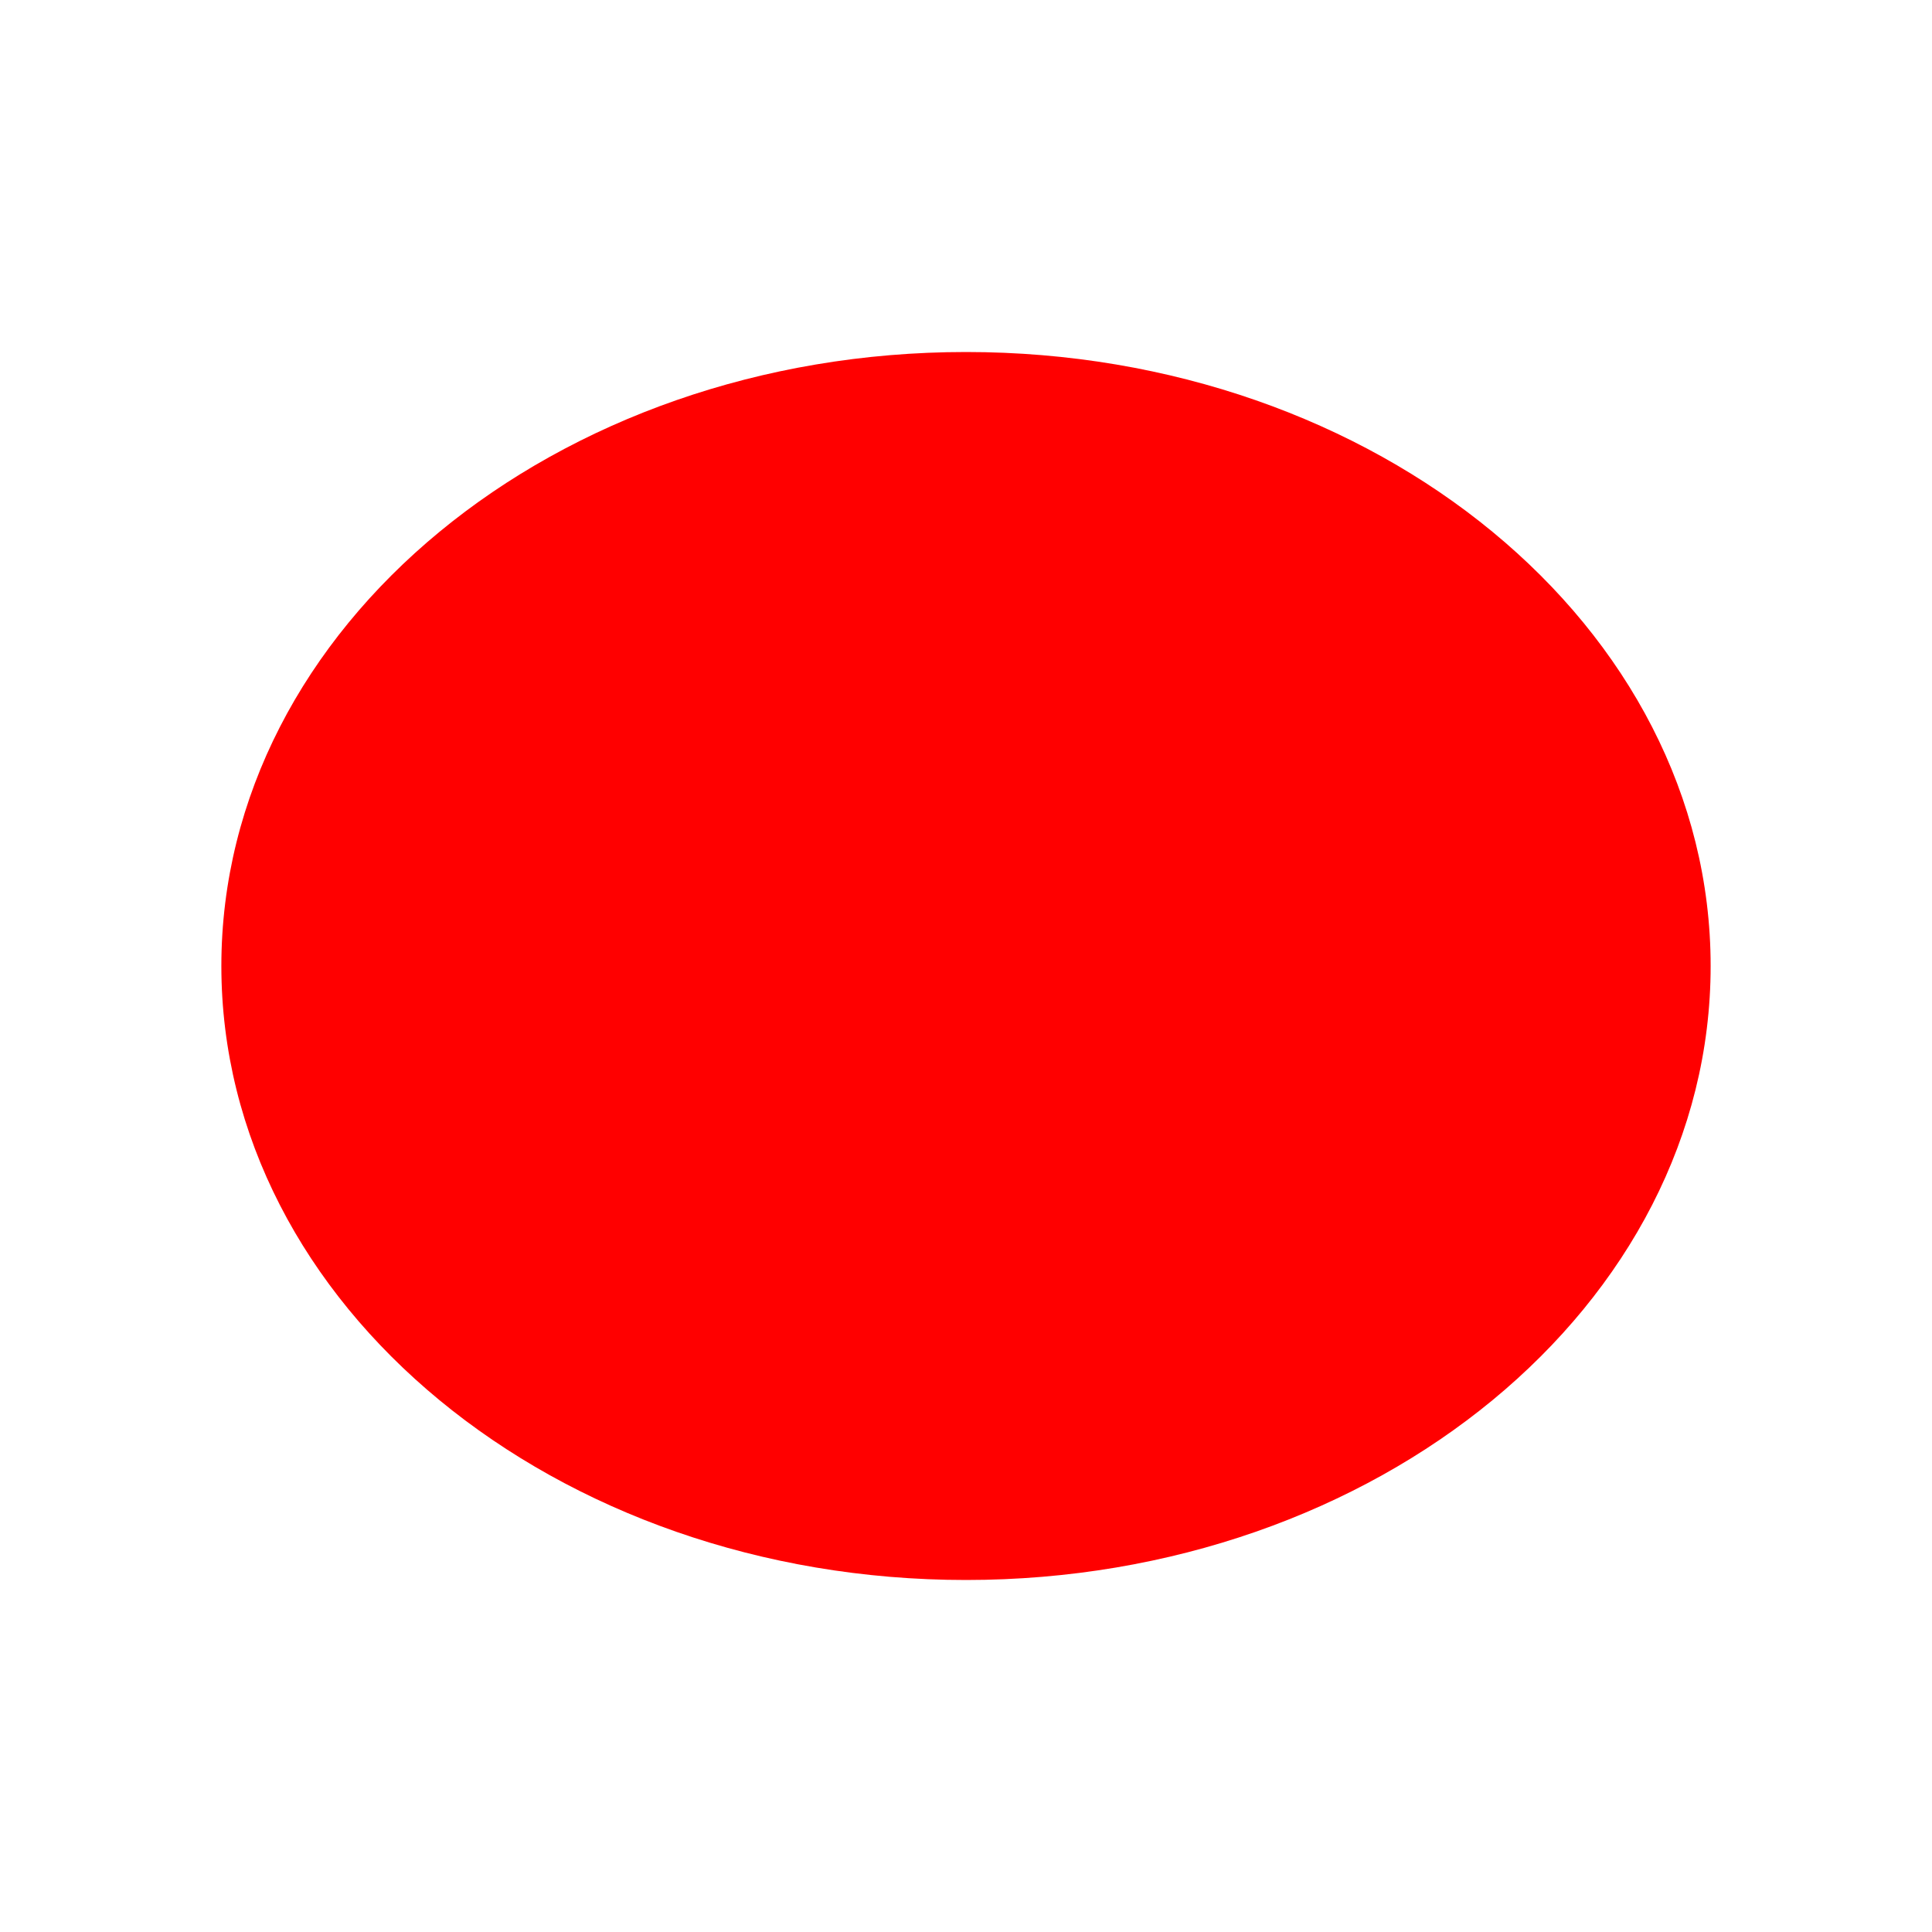
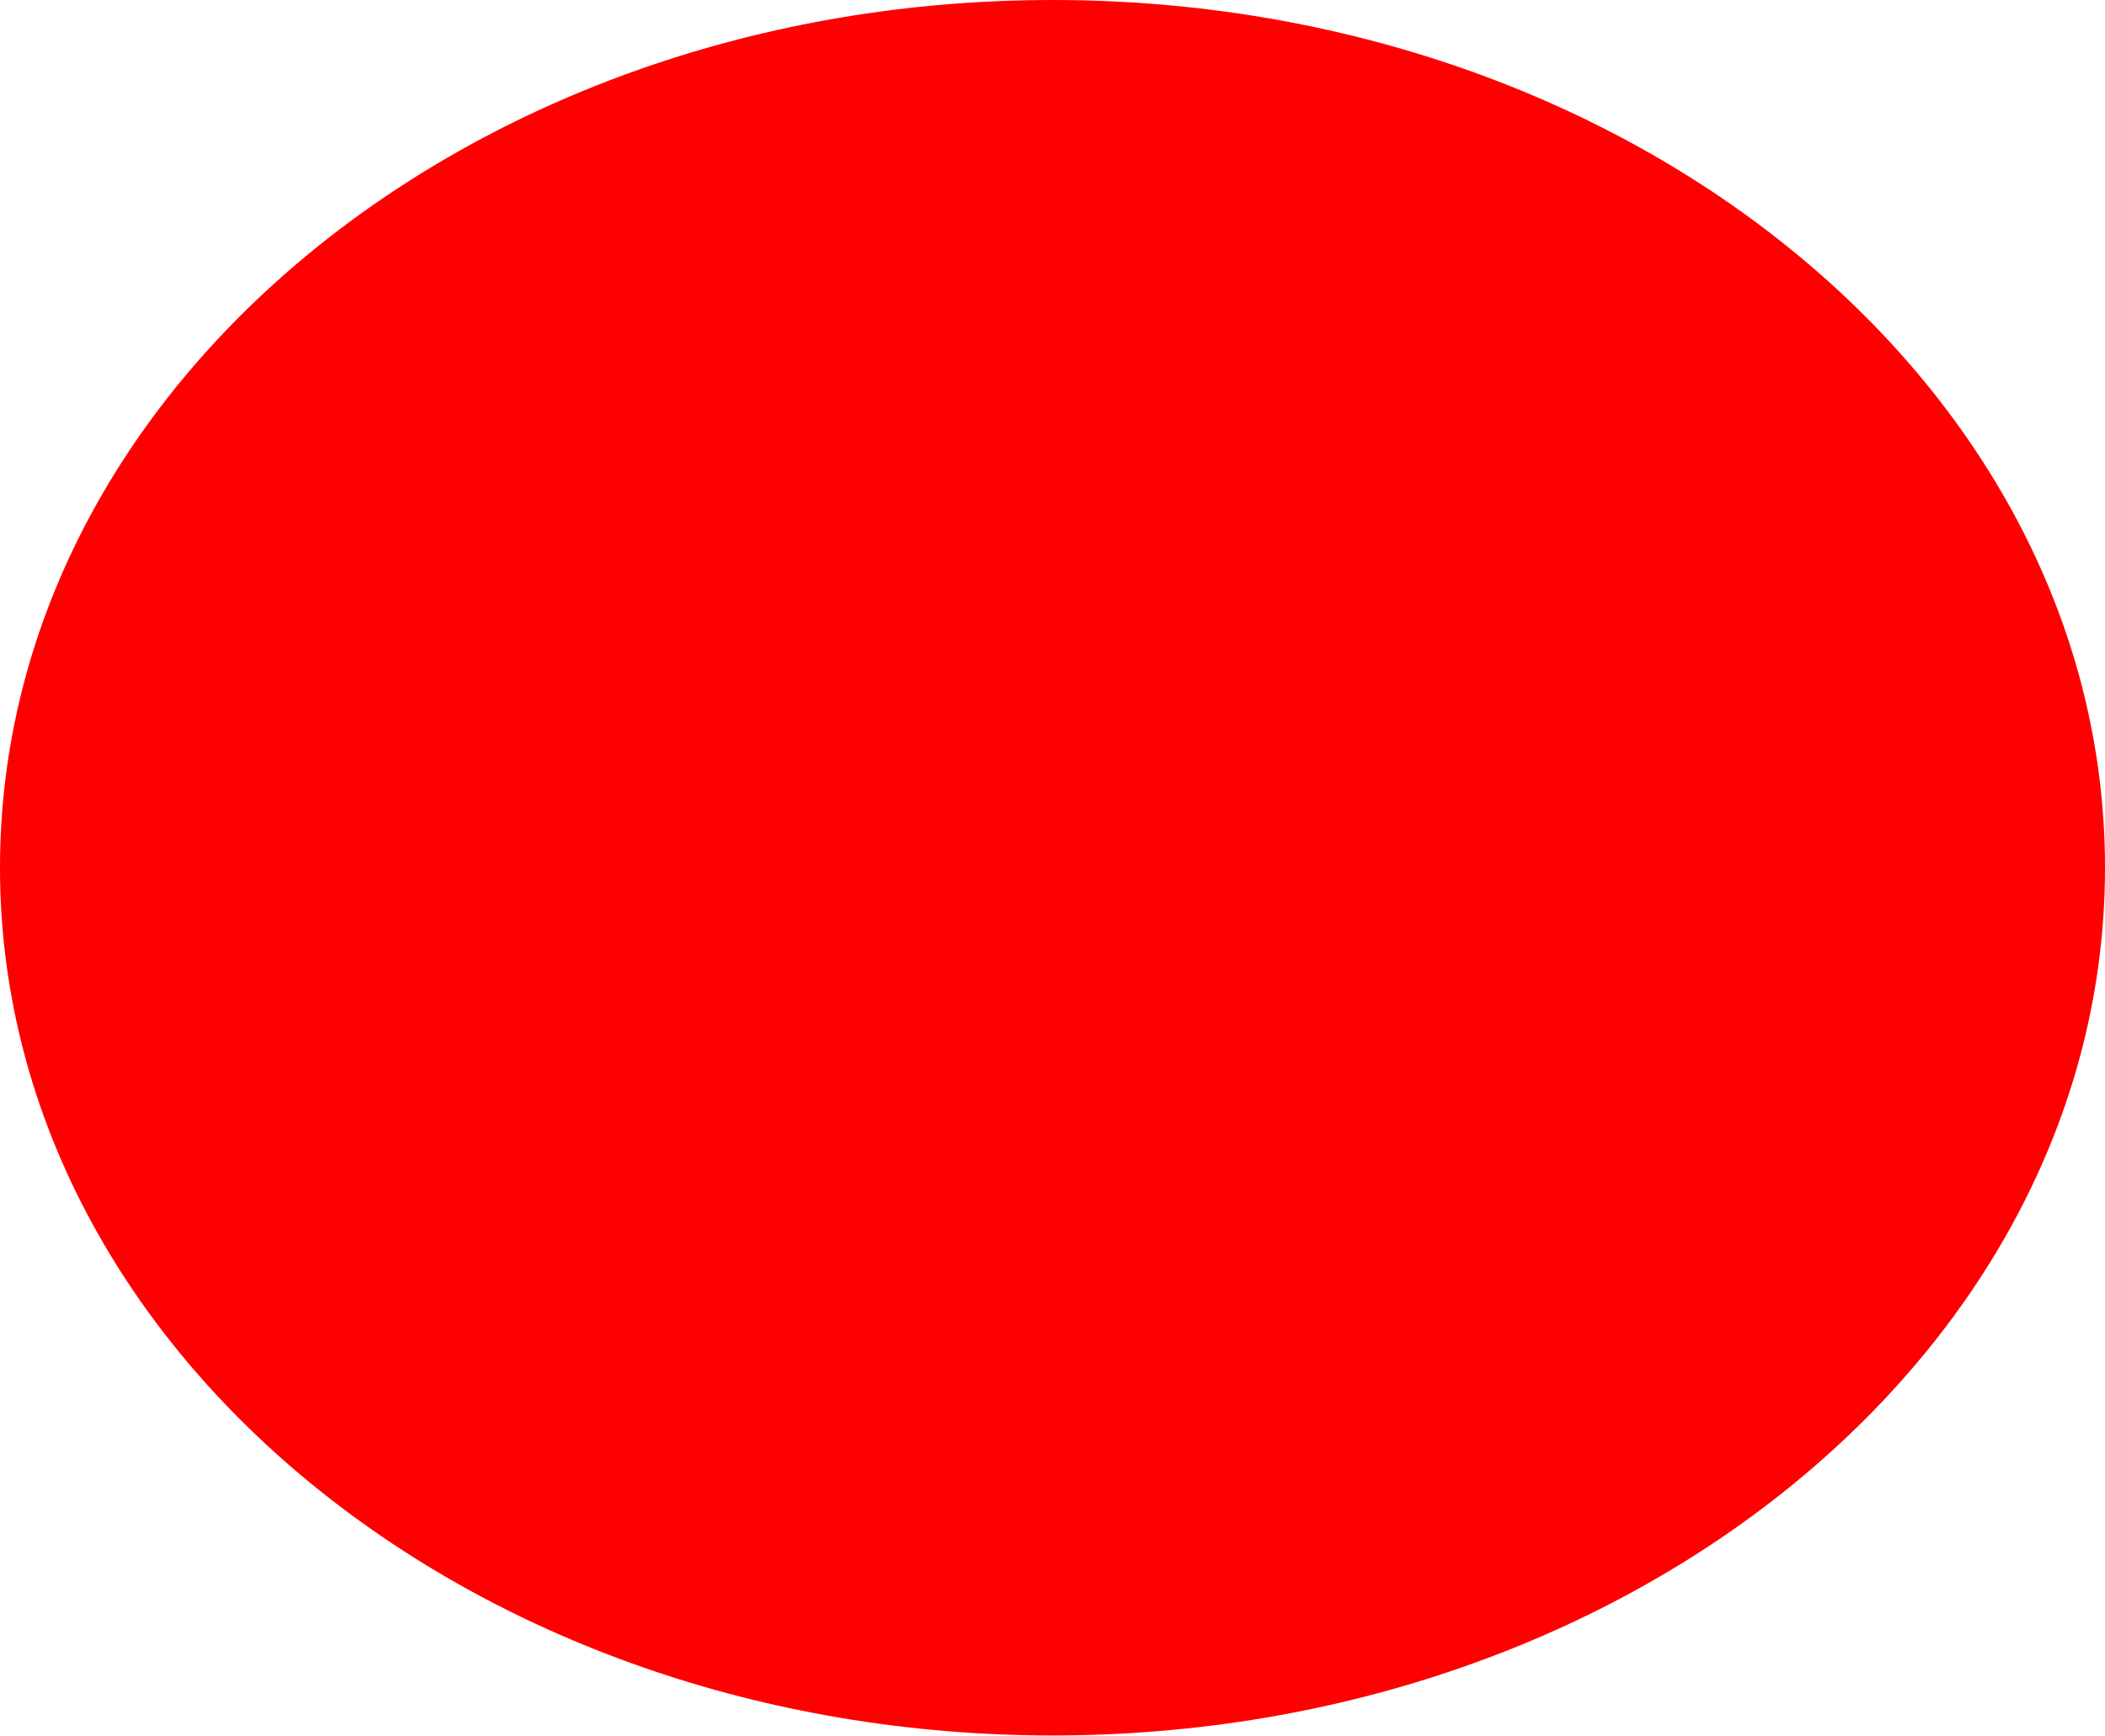
- <svg xmlns="http://www.w3.org/2000/svg" id="Layer_1" data-name="Layer 1" viewBox="0 0 400 400" width="0.7em" height="0.7em">
+ <svg xmlns="http://www.w3.org/2000/svg" viewBox="0 0 308.34 254.24">
  <defs>
    <style>.cls-1{fill:red;}</style>
  </defs>
-   <ellipse class="cls-1" cx="200" cy="200" rx="154.17" ry="127.12" />
+   <g id="Layer_2" data-name="Layer 2">
+     <g id="Layer_1-2" data-name="Layer 1">
+       <ellipse class="cls-1" cx="154.17" cy="127.12" rx="154.17" ry="127.12" />
+     </g>
+   </g>
</svg>
